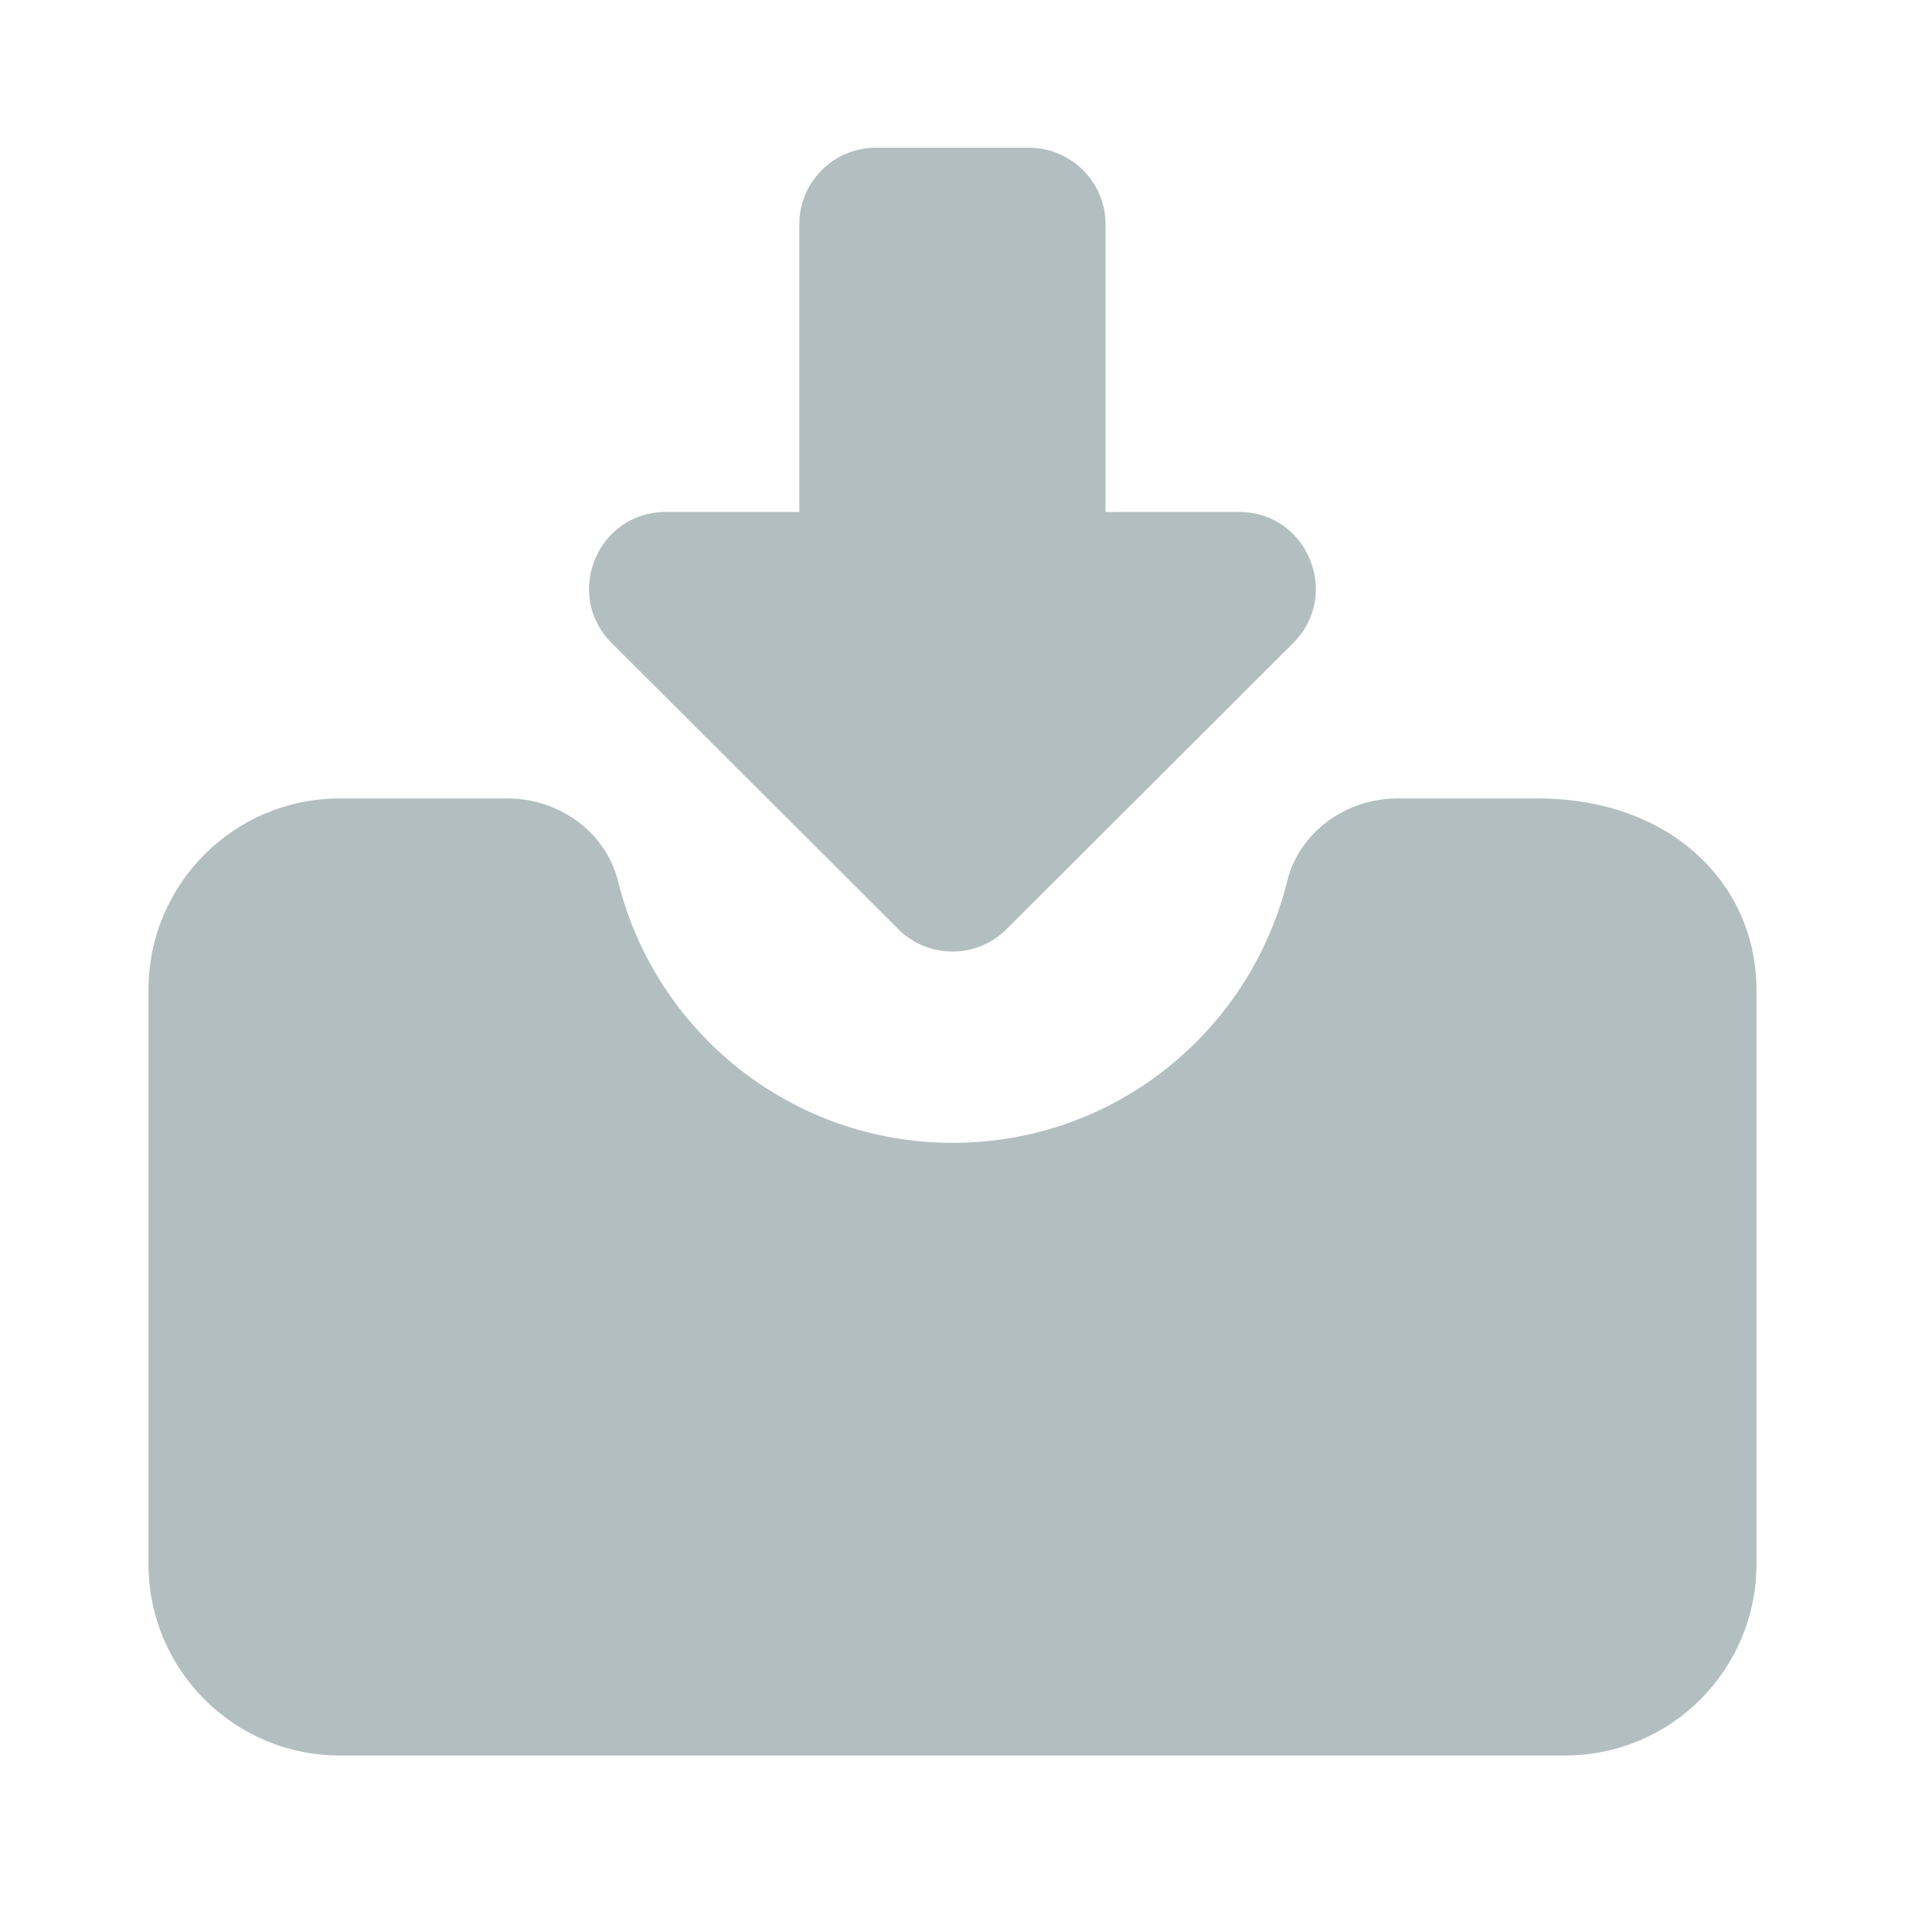
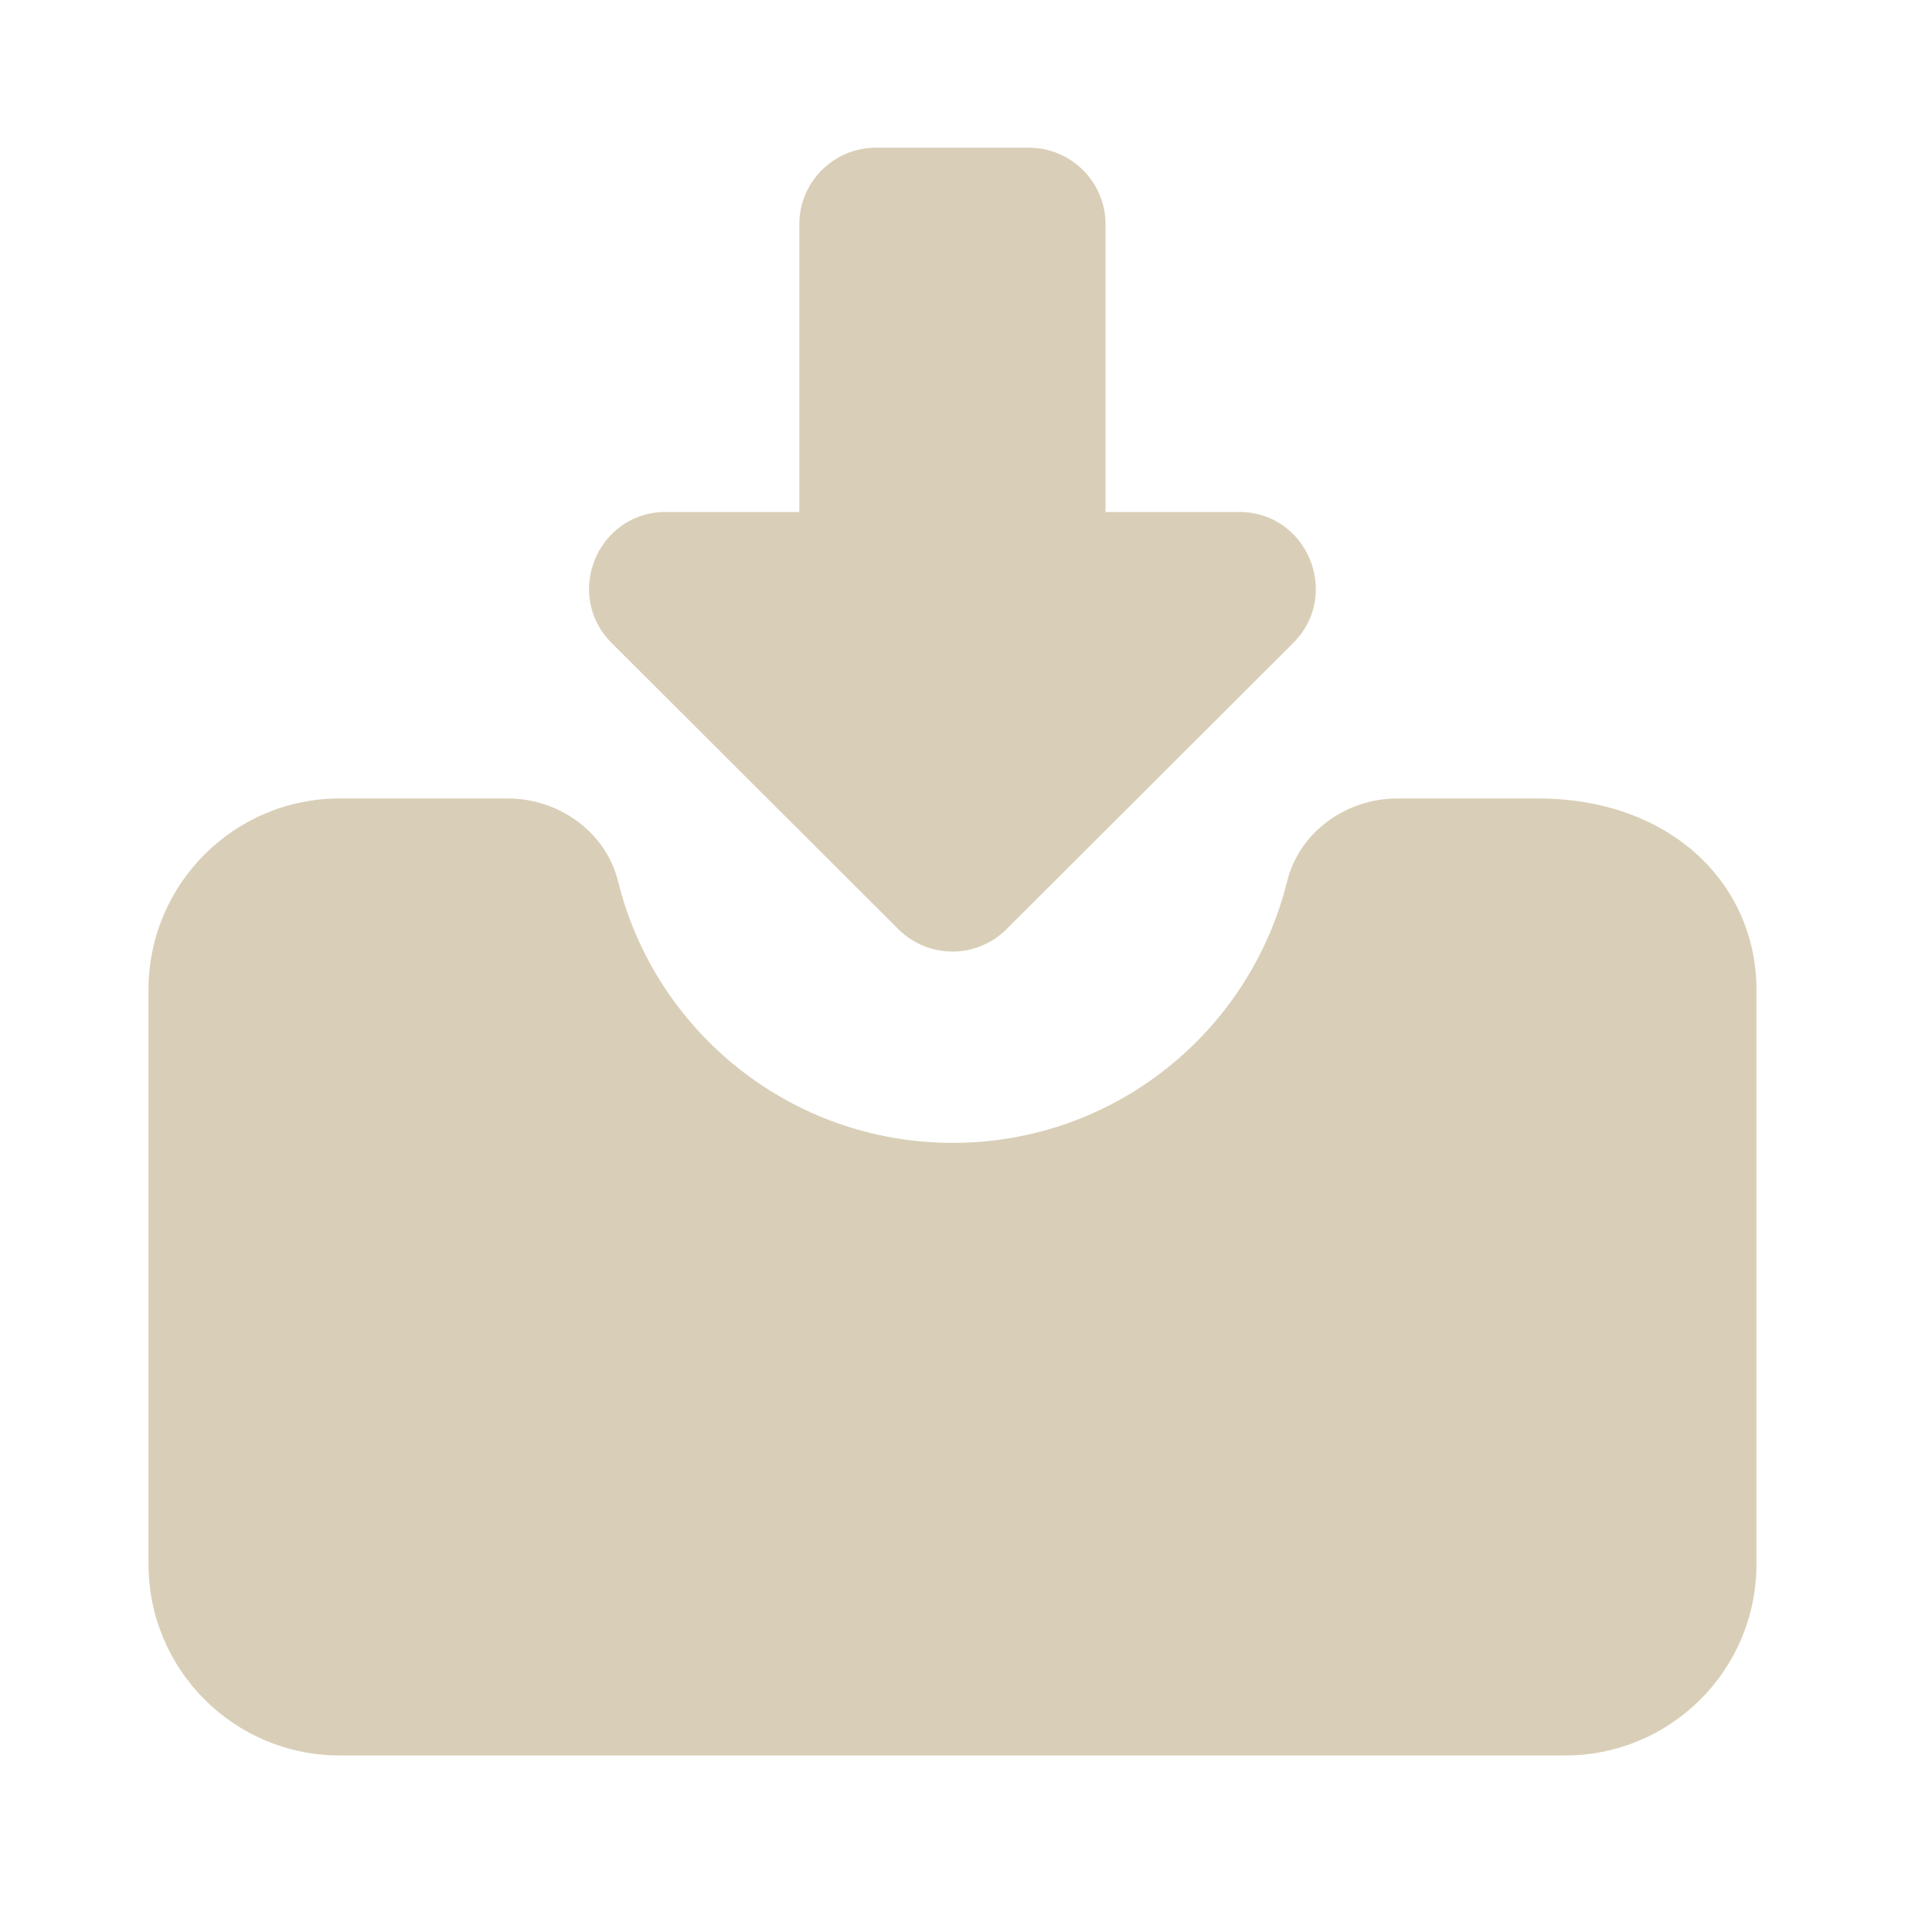
<svg xmlns="http://www.w3.org/2000/svg" width="22" height="22" viewBox="0 0 22 22" fill="none">
-   <path d="M20.001 11.271V17.811C20.001 19.015 19.026 19.99 17.822 19.99H3.87C2.666 19.99 1.691 19.015 1.691 17.811V11.271C1.691 10.067 2.666 9.092 3.87 9.092H5.781C6.362 9.092 6.899 9.472 7.038 10.036C7.46 11.746 9.005 13.014 10.849 13.014C12.693 13.014 14.232 11.746 14.657 10.036C14.796 9.472 15.33 9.092 15.914 9.092H17.512C19.026 9.092 20.001 10.067 20.001 11.271Z" fill="#B3BEC1" />
-   <path d="M10.231 10.582L6.965 7.322C6.415 6.772 6.803 5.83 7.58 5.83H9.102V2.553C9.102 2.073 9.493 1.682 9.974 1.682H11.717C12.197 1.682 12.589 2.073 12.589 2.553V5.83H14.111C14.888 5.83 15.276 6.772 14.726 7.322L11.46 10.582C11.119 10.92 10.572 10.92 10.231 10.582Z" fill="#B3BEC1" />
+   <path d="M20.001 11.271V17.811C20.001 19.015 19.026 19.99 17.822 19.99H3.87C2.666 19.99 1.691 19.015 1.691 17.811V11.271C1.691 10.067 2.666 9.092 3.87 9.092H5.781C6.362 9.092 6.899 9.472 7.038 10.036C7.46 11.746 9.005 13.014 10.849 13.014C12.693 13.014 14.232 11.746 14.657 10.036C14.796 9.472 15.33 9.092 15.914 9.092H17.512C19.026 9.092 20.001 10.067 20.001 11.271Z" fill="#D9CFB8" />
+   <path d="M10.231 10.582L6.965 7.322C6.415 6.772 6.803 5.83 7.58 5.83H9.102V2.553C9.102 2.073 9.493 1.682 9.974 1.682H11.717C12.197 1.682 12.589 2.073 12.589 2.553V5.83H14.111C14.888 5.83 15.276 6.772 14.726 7.322L11.46 10.582C11.119 10.92 10.572 10.92 10.231 10.582Z" fill="#D9CFB8" />
</svg>
